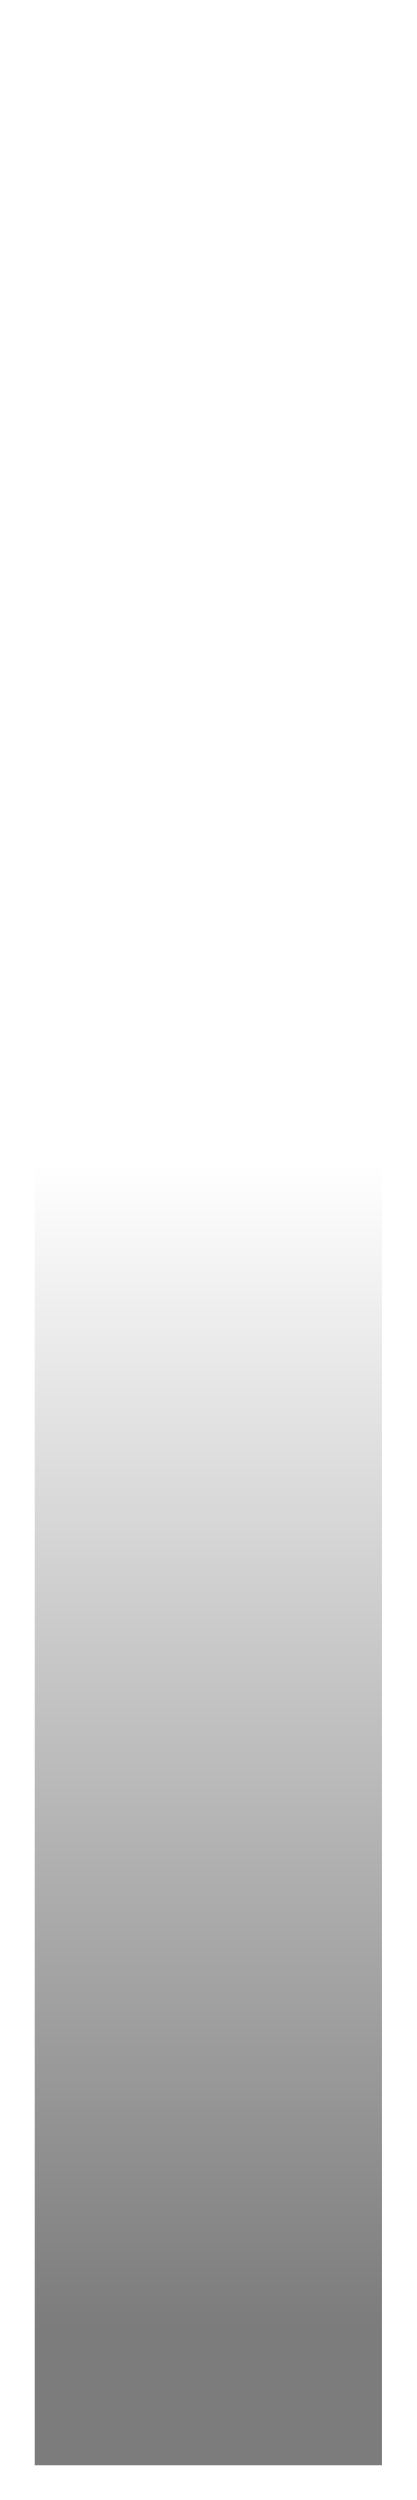
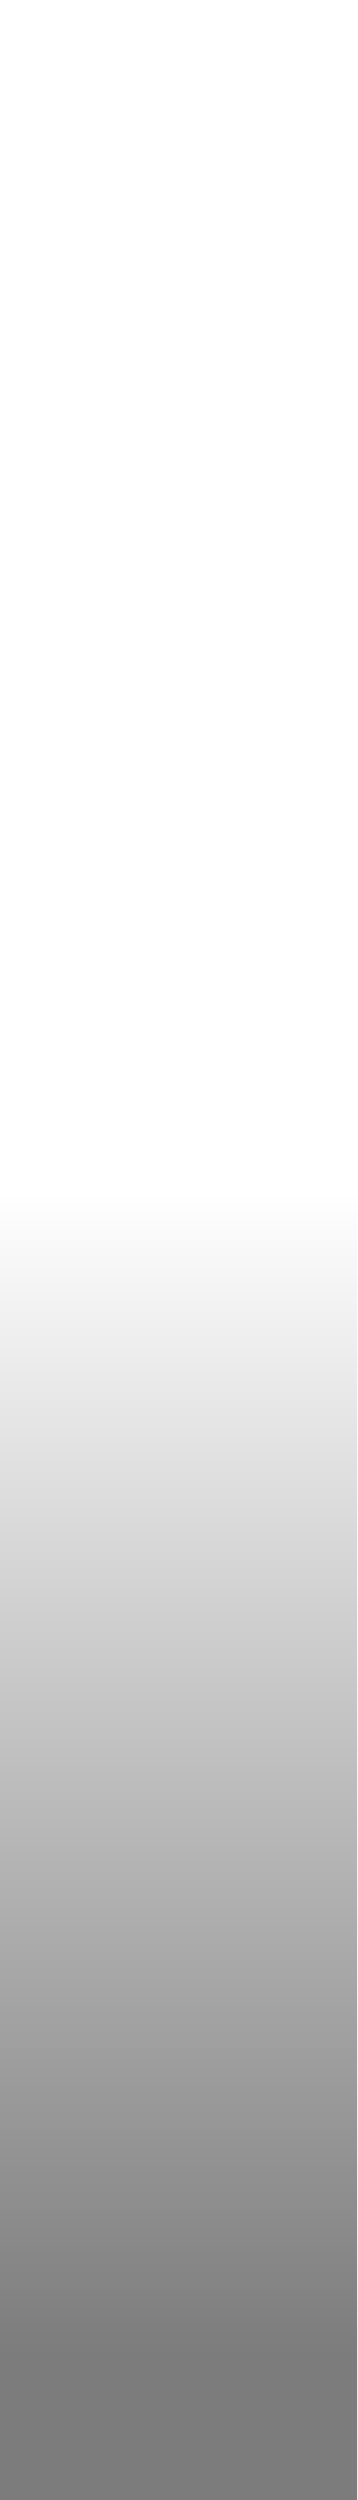
- <svg xmlns="http://www.w3.org/2000/svg" width="6" height="36" viewBox="0 0 6 36" fill="none">
-   <path d="M0.5 33L0.5 35.5H5.5V33H0.5ZM5.5 3C5.5 1.619 4.381 0.5 3 0.5C1.619 0.5 0.5 1.619 0.5 3H5.5ZM5.5 33L5.5 3H0.5L0.5 33H5.5Z" fill="url(#paint0_linear_86_23)" />
+ <svg xmlns="http://www.w3.org/2000/svg" width="5" height="35" viewBox="0 0 5 35" fill="none">
+   <path d="M0 32.5L0 35H5V32.5H0ZM5 2.5C5 1.119 3.881 0 2.5 0C1.119 0 0 1.119 0 2.5H5ZM5 32.5L5 2.5H0L0 32.5H5Z" fill="url(#paint0_linear_86_2)" />
  <defs>
-     <linearGradient id="paint0_linear_86_23" x1="3" y1="33.5" x2="3" y2="0.5" gradientUnits="userSpaceOnUse">
+     <linearGradient id="paint0_linear_86_2" x1="2.5" y1="33" x2="2.5" y2="9.83477e-07" gradientUnits="userSpaceOnUse">
      <stop stop-color="#7C7C7C" />
-       <stop offset="0.508" stop-color="white" />
+       <stop offset="0.495" stop-color="white" />
    </linearGradient>
  </defs>
</svg>
